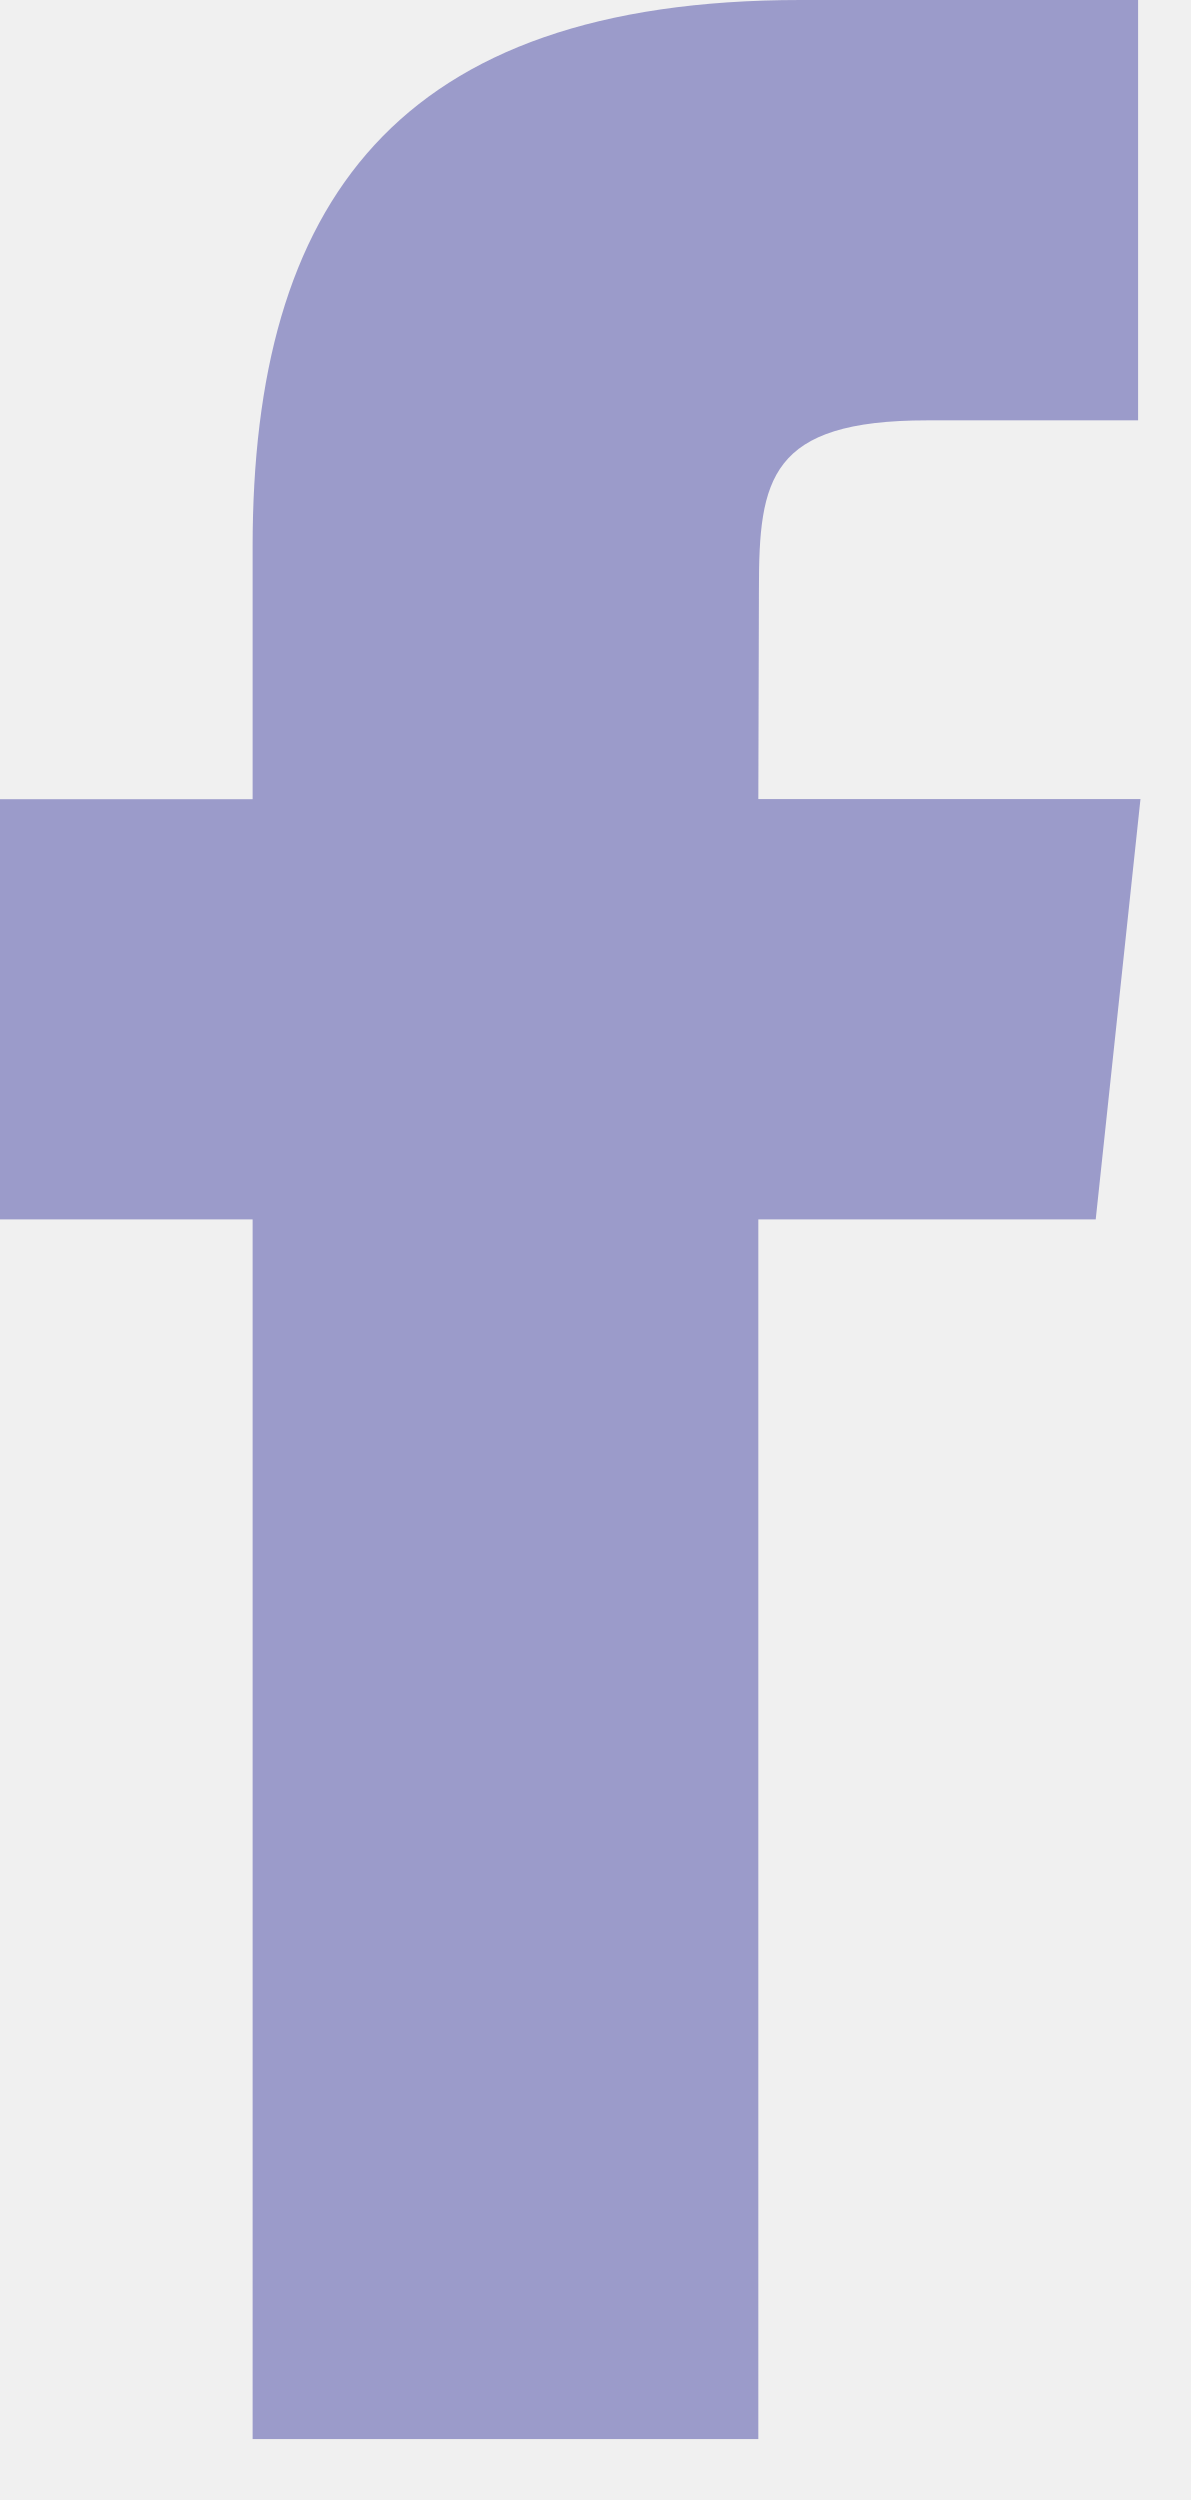
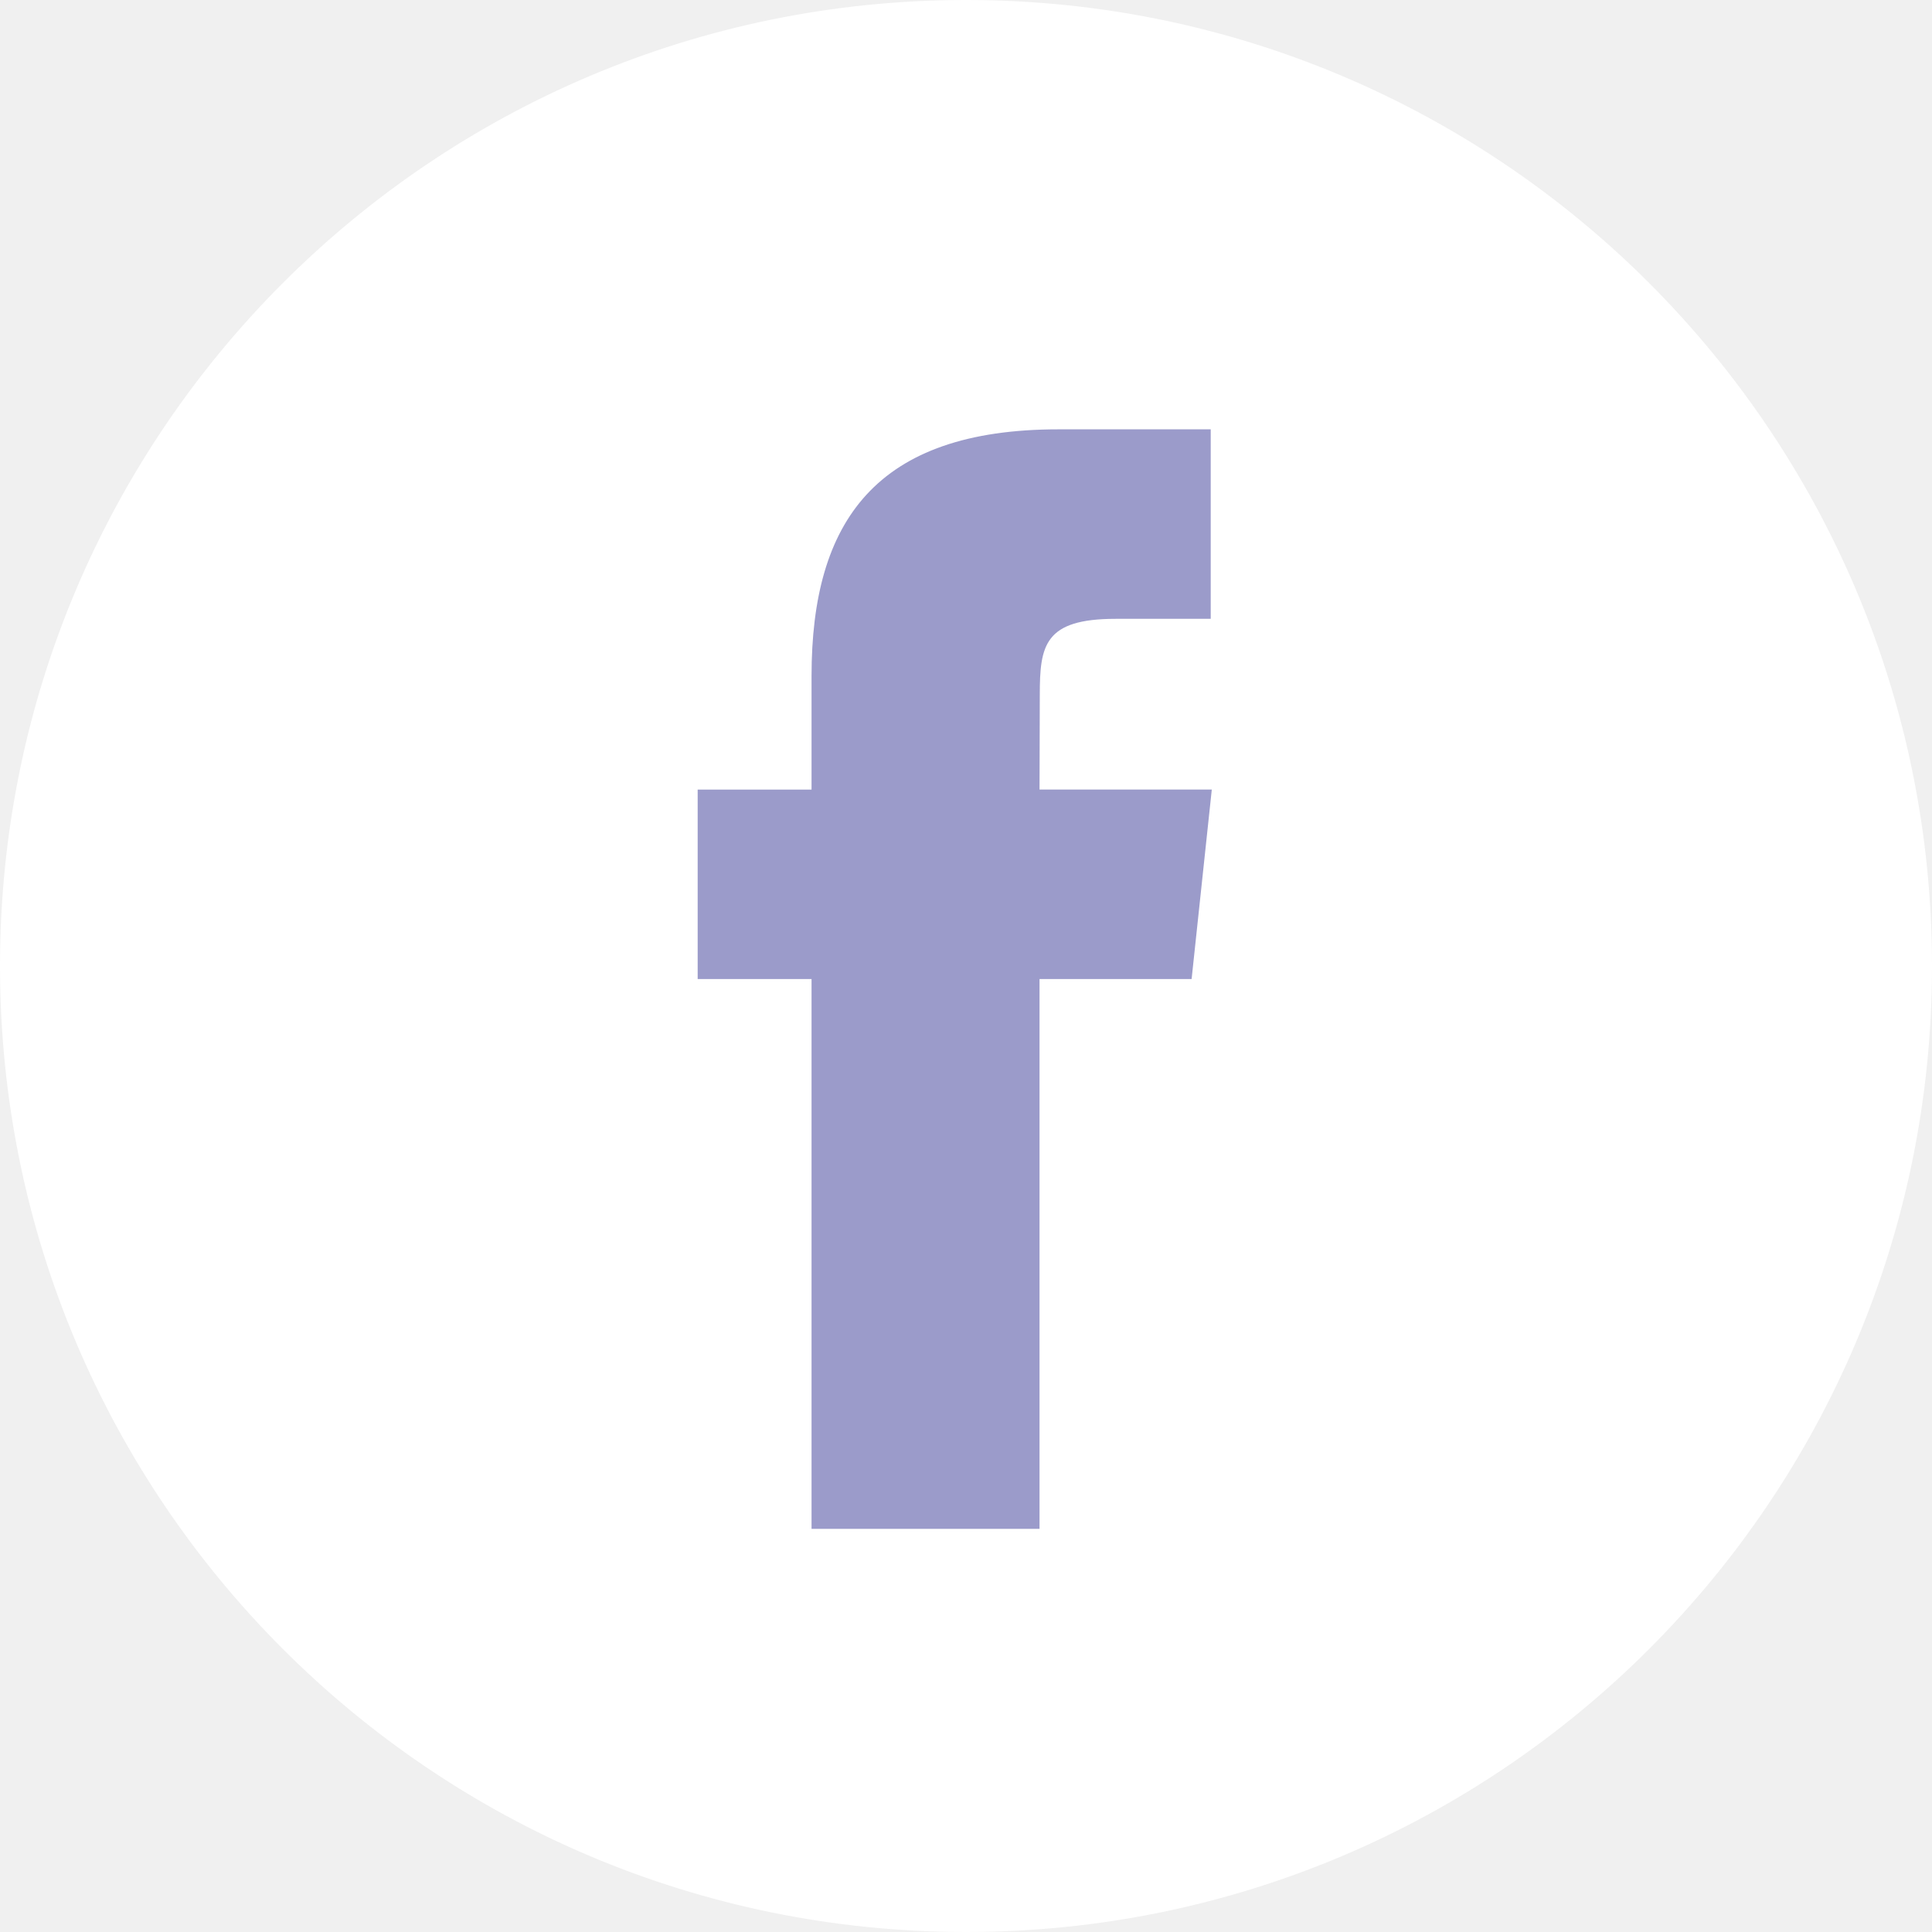
- <svg xmlns="http://www.w3.org/2000/svg" width="10" height="21" viewBox="0 0 10 21" fill="none">
-   <path d="M6.37 20.488V10.243H9.204L9.58 6.712H6.37L6.375 4.945C6.375 4.024 6.463 3.531 7.788 3.531H9.56V0H6.725C3.321 0 2.122 1.713 2.122 4.593V6.713H0V10.243H2.122V20.488H6.37Z" fill="#9B9BCA" />
+ <svg xmlns="http://www.w3.org/2000/svg" width="36" height="36" viewBox="0 0 36 36" fill="none">
+   <circle cx="18" cy="18" r="18" fill="white" />
+   <path d="M19.37 28.488V18.243H22.204L22.58 14.712H19.37L19.375 12.945C19.375 12.024 19.462 11.531 20.788 11.531H22.56V8H19.725C16.32 8 15.122 9.713 15.122 12.593V14.713H13V18.243H15.122V28.488H19.37Z" fill="#9B9BCA" />
</svg>
